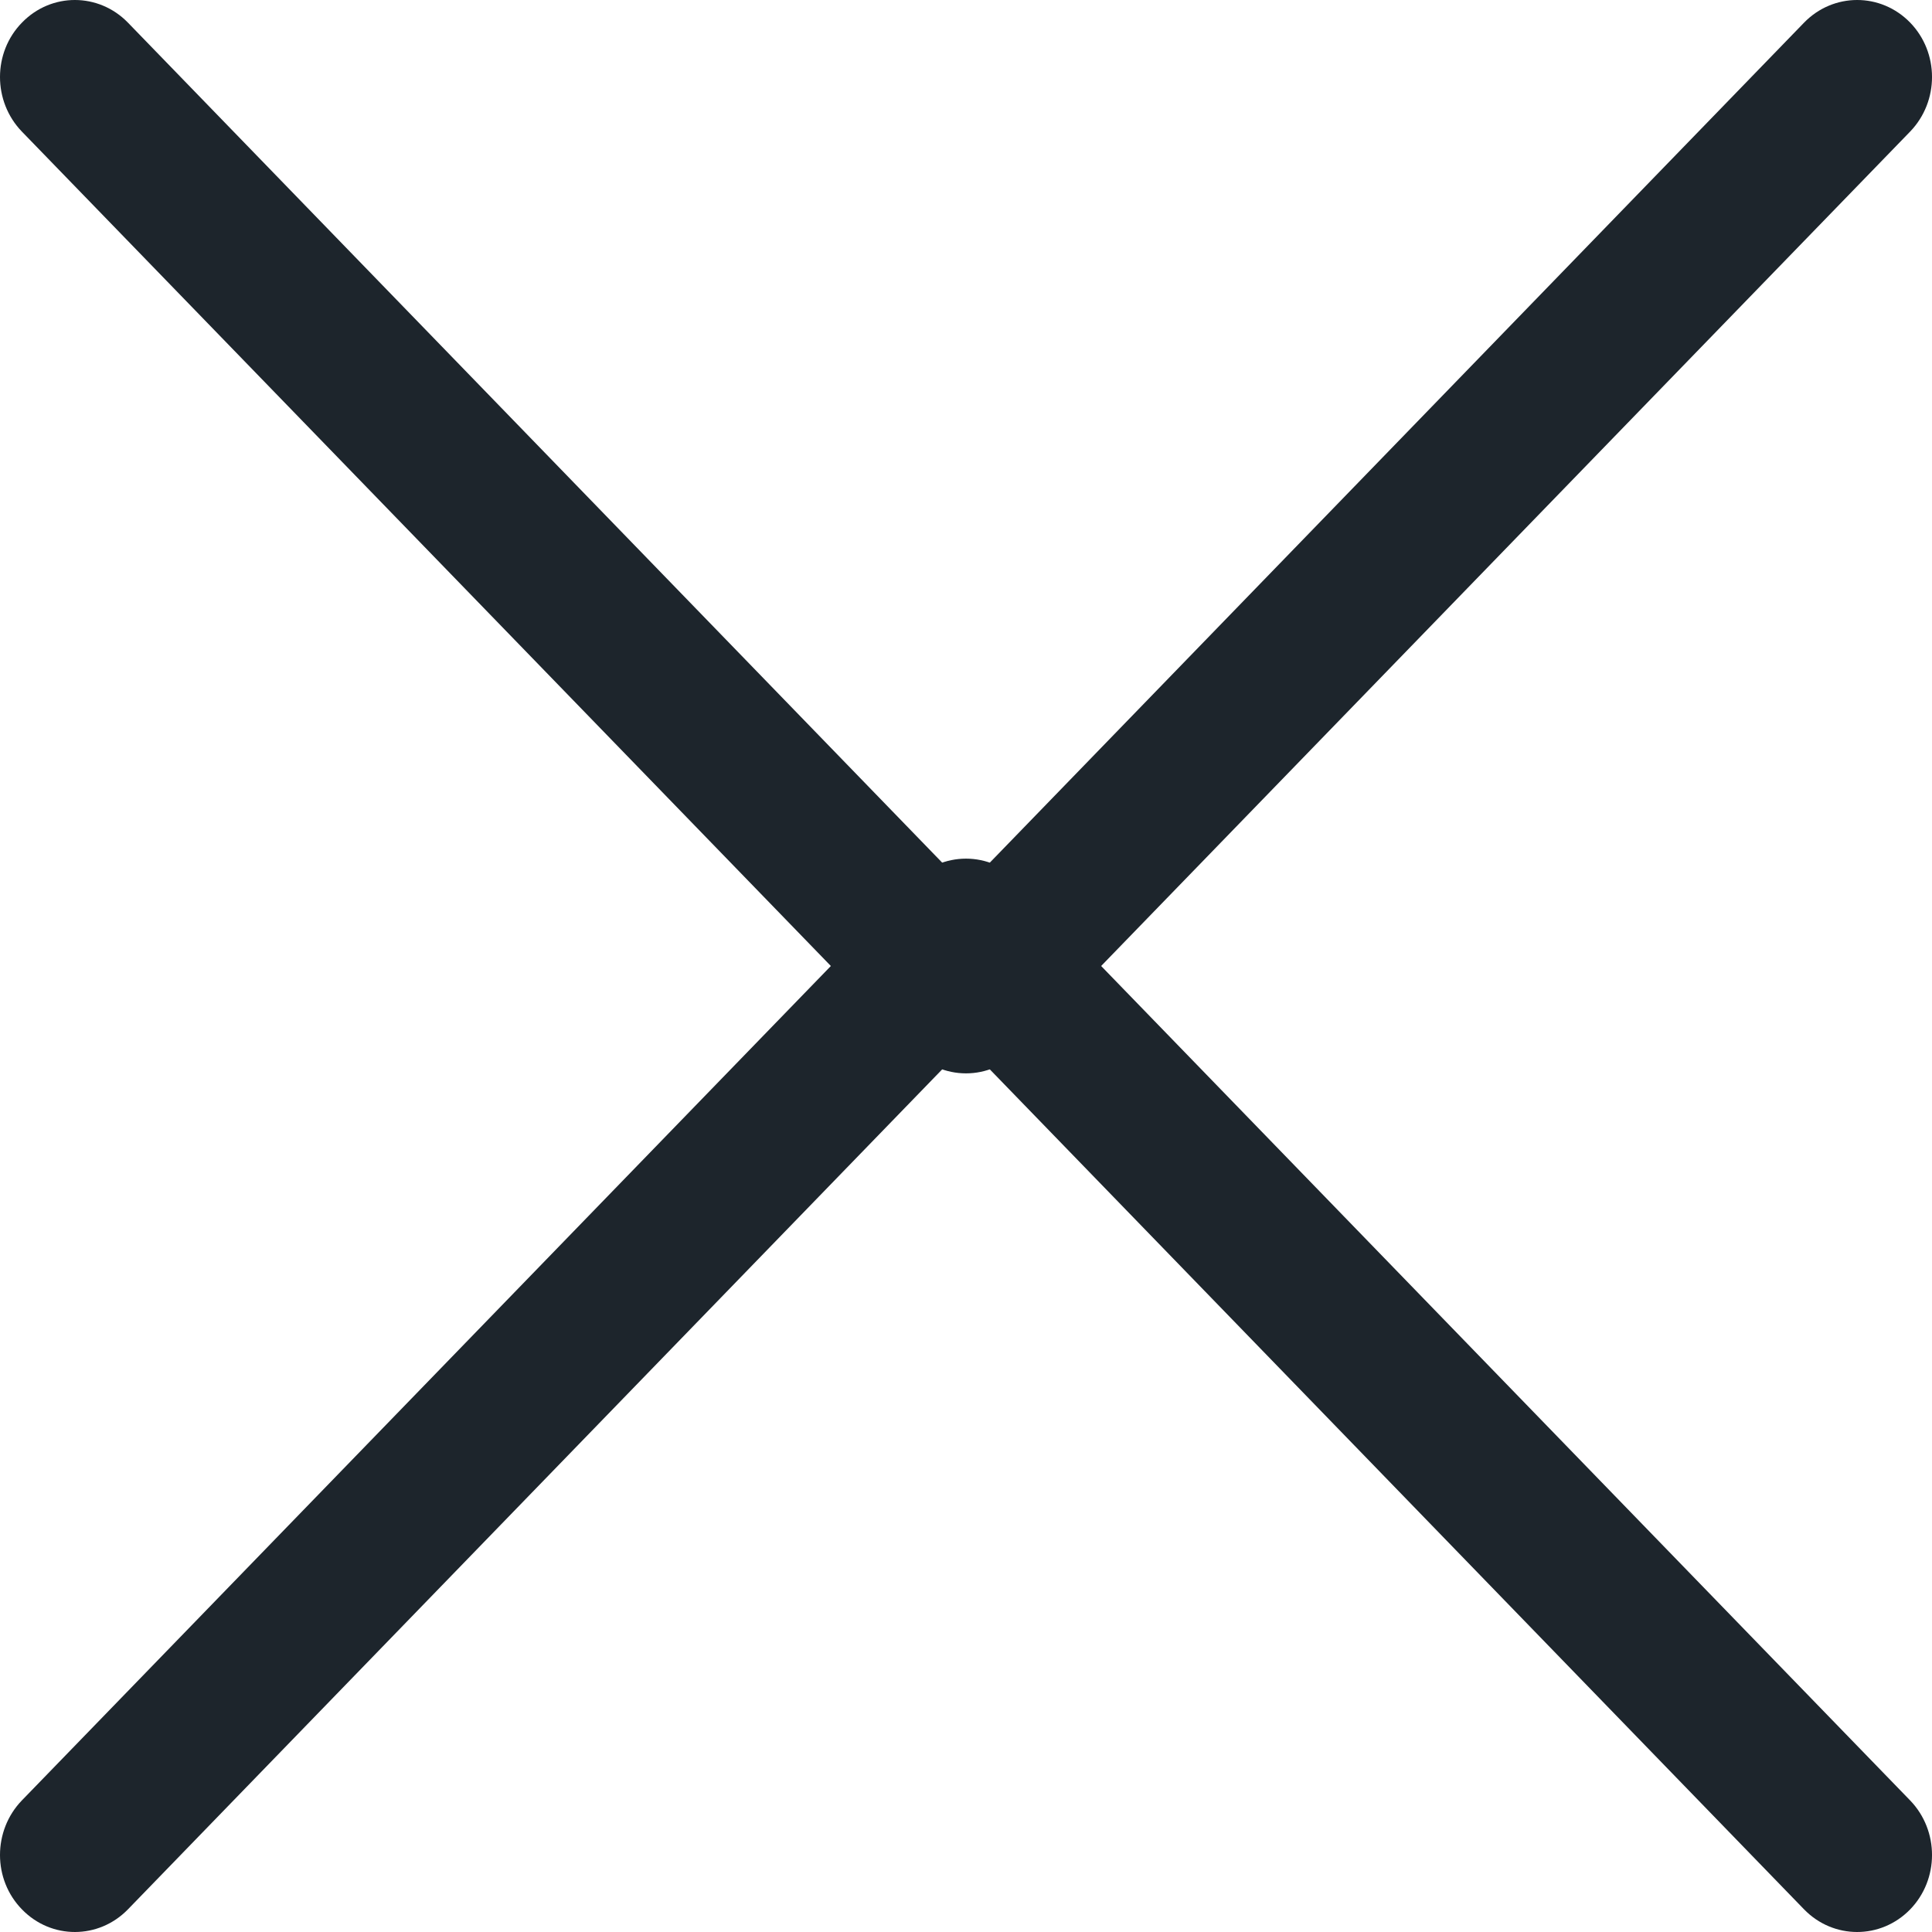
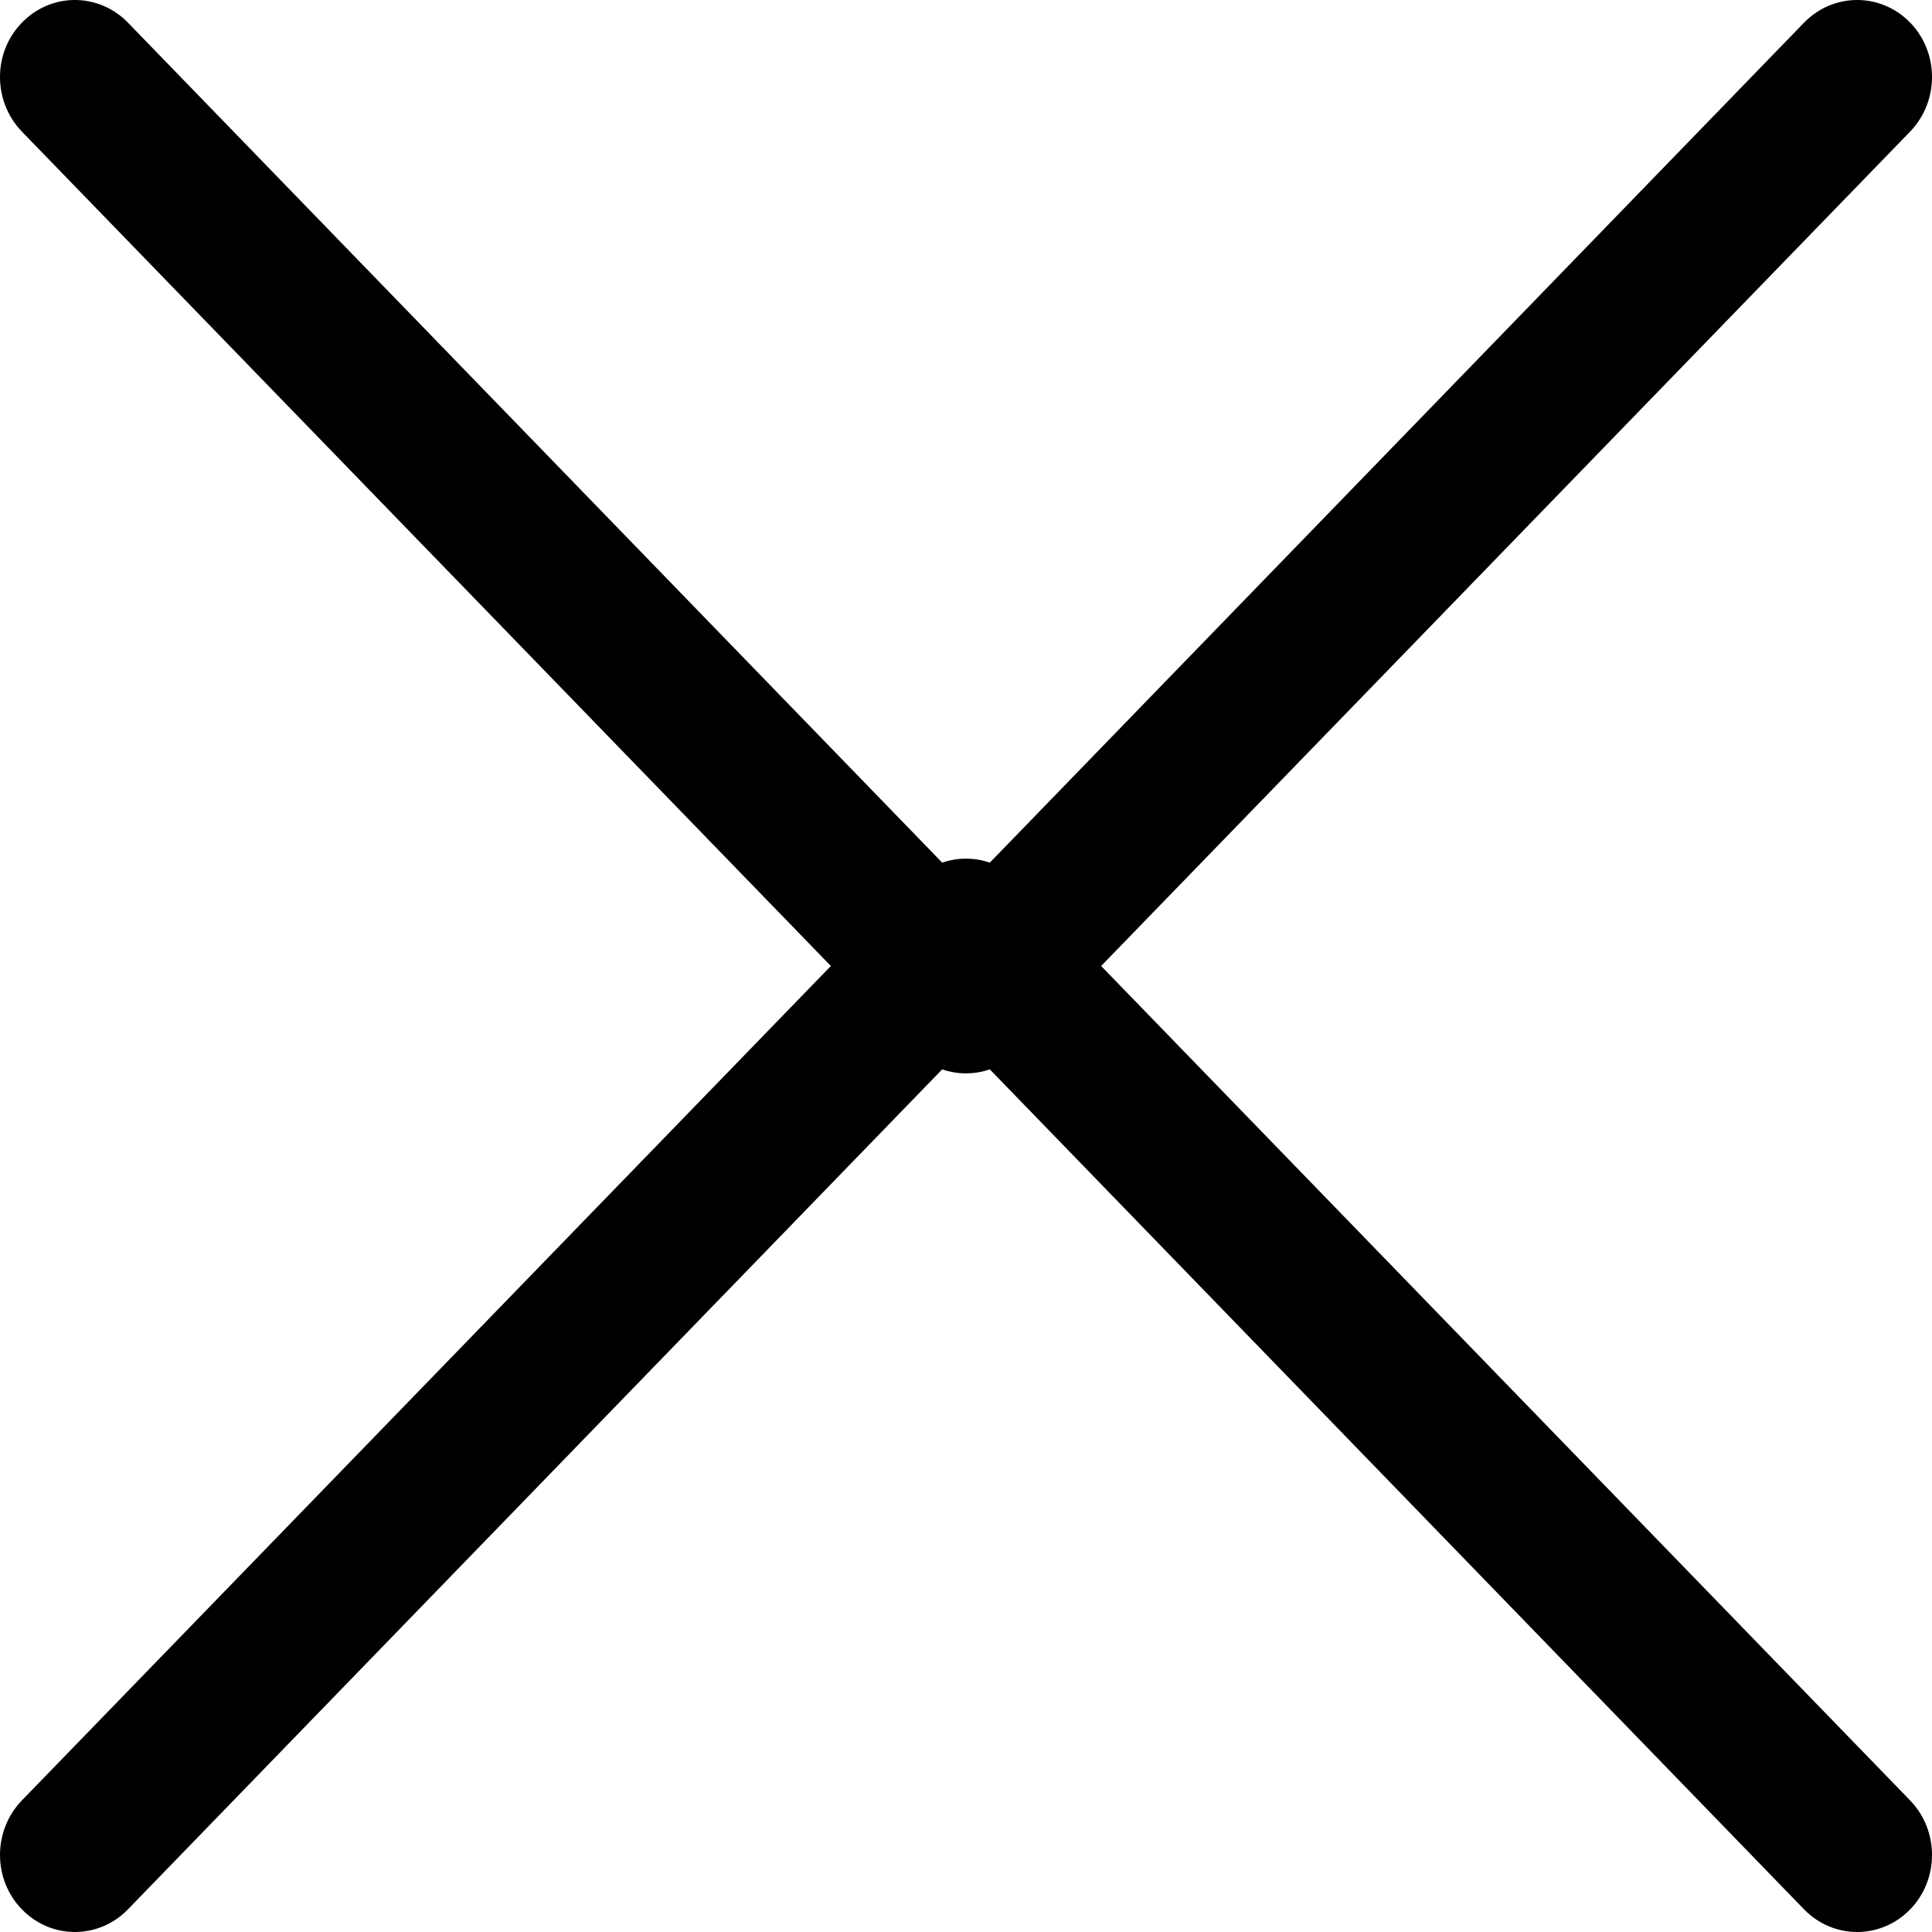
<svg xmlns="http://www.w3.org/2000/svg" width="14" height="14" viewBox="0 0 14 14" fill="none">
-   <path d="M7.384 7.614L13.842 0.953C14.053 0.734 14.053 0.381 13.841 0.163C13.628 -0.055 13.285 -0.054 13.073 0.164L7 6.429L0.927 0.164C0.715 -0.054 0.372 -0.055 0.16 0.163C0.053 0.272 0 0.415 0 0.558C0 0.701 0.053 0.844 0.158 0.953L6.616 7.614C6.717 7.719 6.856 7.778 7 7.778C7.144 7.778 7.282 7.719 7.384 7.614Z" fill="#1D252C" />
-   <path d="M7.384 6.386L13.842 13.047C14.053 13.266 14.053 13.619 13.841 13.837C13.628 14.055 13.285 14.054 13.073 13.836L7 7.571L0.927 13.836C0.715 14.054 0.372 14.055 0.16 13.837C0.053 13.728 0 13.585 0 13.442C0 13.299 0.053 13.156 0.158 13.047L6.616 6.386C6.717 6.281 6.856 6.222 7 6.222C7.144 6.222 7.282 6.281 7.384 6.386Z" fill="#1D252C" />
+   <path d="M7.384 7.614L13.842 0.953C14.053 0.734 14.053 0.381 13.841 0.163C13.628 -0.055 13.285 -0.054 13.073 0.164L7 6.429L0.927 0.164C0.715 -0.054 0.372 -0.055 0.16 0.163C0.053 0.272 0 0.415 0 0.558C0 0.701 0.053 0.844 0.158 0.953L6.616 7.614C6.717 7.719 6.856 7.778 7 7.778C7.144 7.778 7.282 7.719 7.384 7.614Z" fill="currentColor" />
+   <path d="M7.384 6.386L13.842 13.047C14.053 13.266 14.053 13.619 13.841 13.837C13.628 14.055 13.285 14.054 13.073 13.836L7 7.571L0.927 13.836C0.715 14.054 0.372 14.055 0.16 13.837C0.053 13.728 0 13.585 0 13.442C0 13.299 0.053 13.156 0.158 13.047L6.616 6.386C6.717 6.281 6.856 6.222 7 6.222C7.144 6.222 7.282 6.281 7.384 6.386Z" fill="currentColor" />
</svg>
